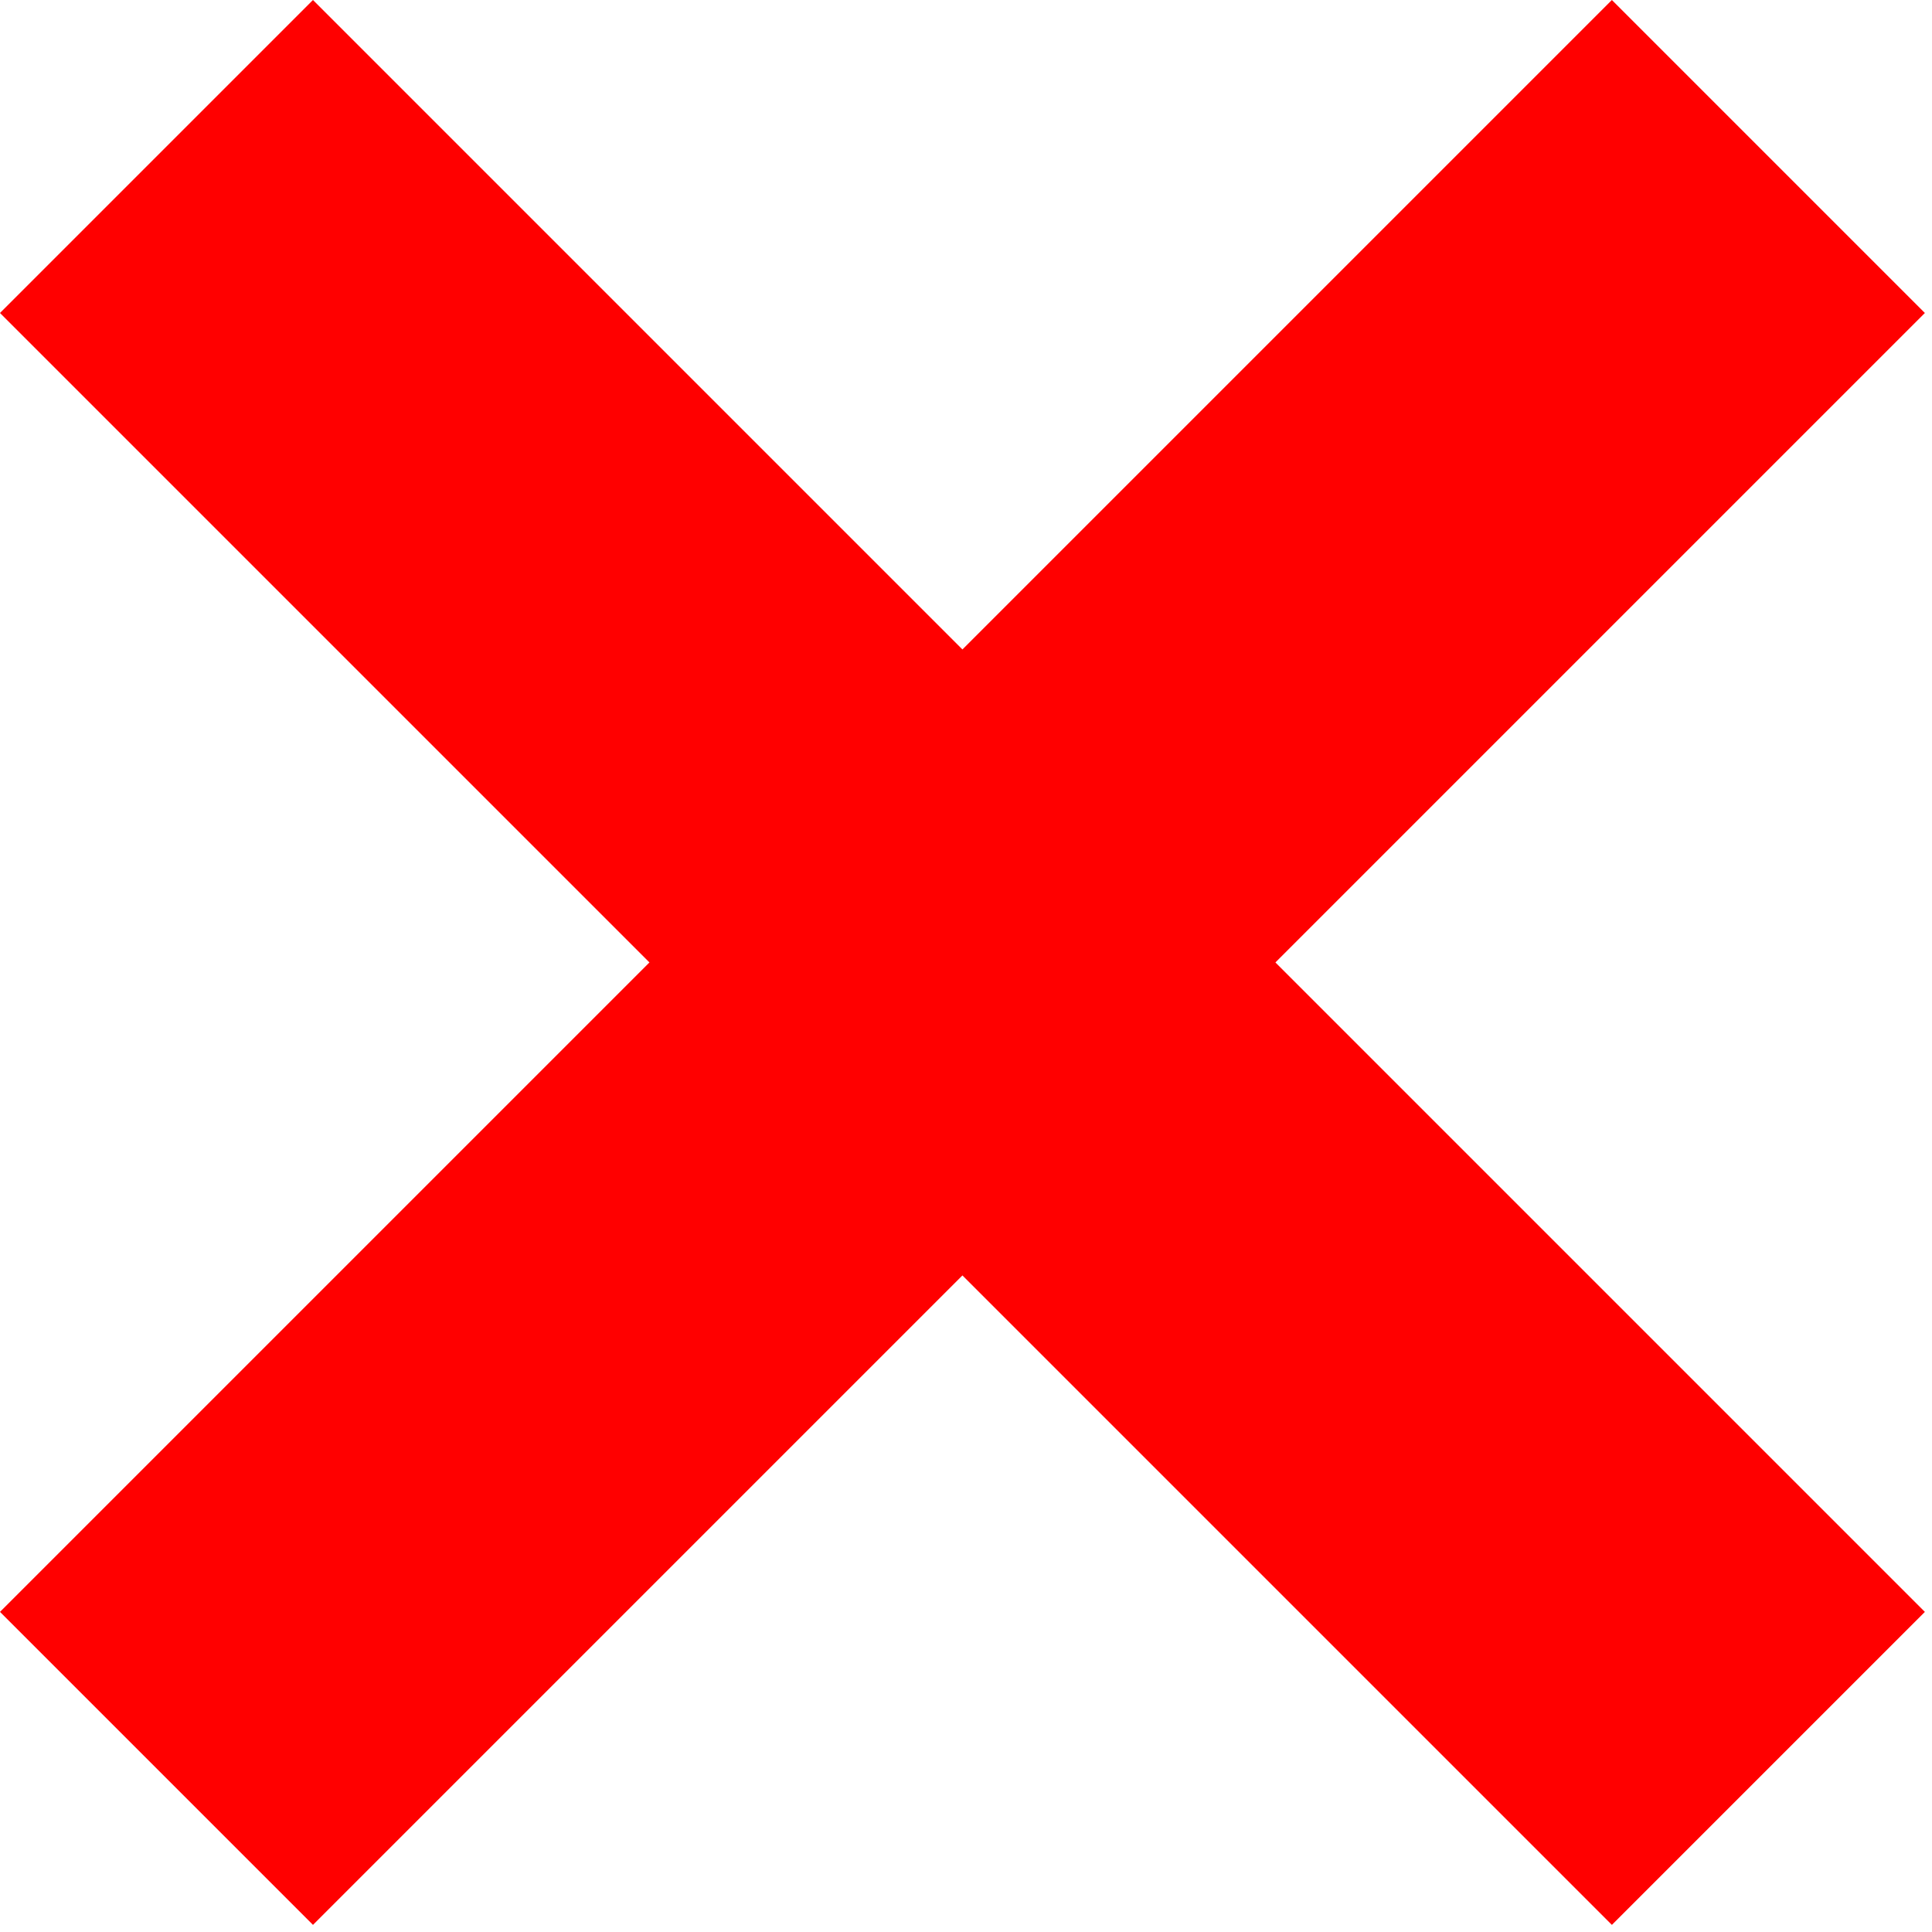
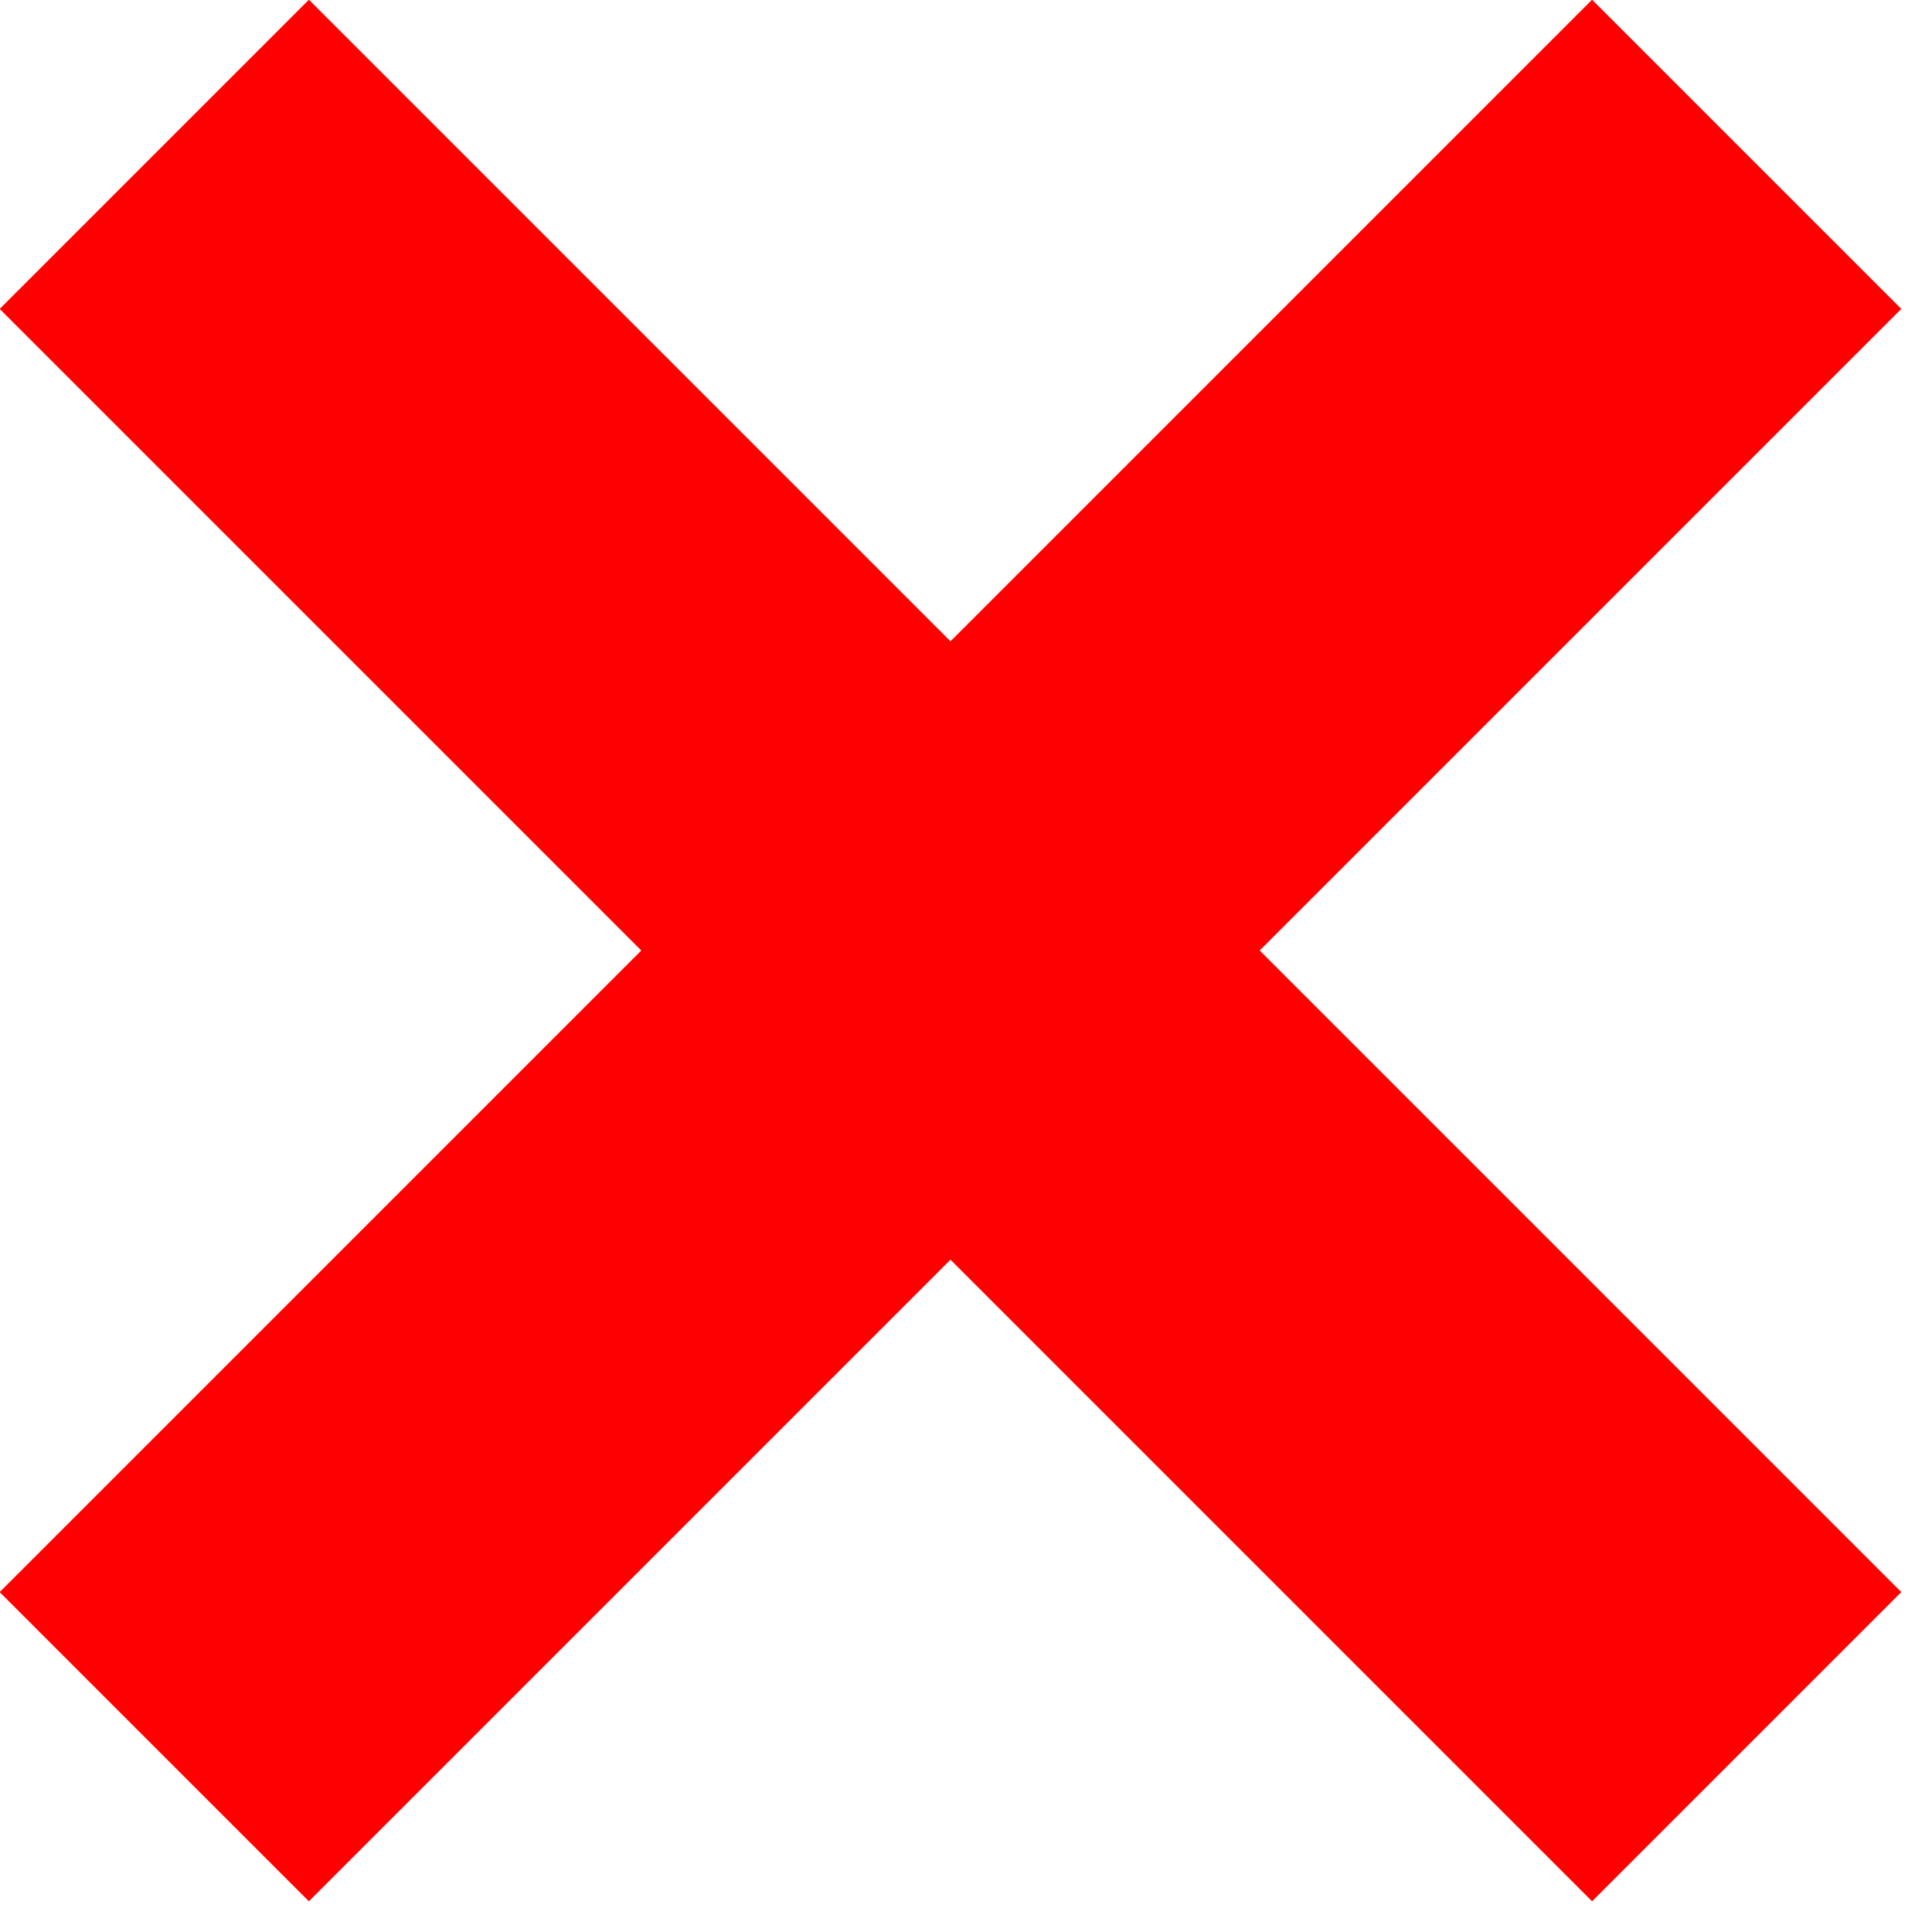
- <svg xmlns="http://www.w3.org/2000/svg" width="100%" height="100%" viewBox="0 0 82 82" version="1.1" xml:space="preserve" style="fill-rule:evenodd;clip-rule:evenodd;stroke-linejoin:round;stroke-miterlimit:2;">
-   <g transform="matrix(1.33333,0,0,1.33333,-203.509,-55.3459)">
-     <g transform="matrix(1,0,0,1,78,5)">
+ <svg xmlns="http://www.w3.org/2000/svg" width="100%" height="100%" viewBox="0 0 16 16" version="1.1" xml:space="preserve" style="fill-rule:evenodd;clip-rule:evenodd;stroke-linejoin:round;stroke-miterlimit:2;">
+   <g transform="matrix(1.33333,0,0,1.33333,-976.14,-817.621)">
+     <g transform="matrix(0.192759,0,0,0.192759,717.719,606.178)">
      <g transform="matrix(0.551725,-0.551725,0.766401,0.766401,-97.7658,73.2157)">
        <rect x="143" y="122" width="93" height="13" style="fill:rgb(255,0,0);" />
      </g>
      <g transform="matrix(0.551725,0.551725,0.766401,-0.766401,-97.7658,61.0769)">
        <rect x="143" y="122" width="93" height="13" style="fill:rgb(255,0,0);" />
      </g>
    </g>
  </g>
</svg>
